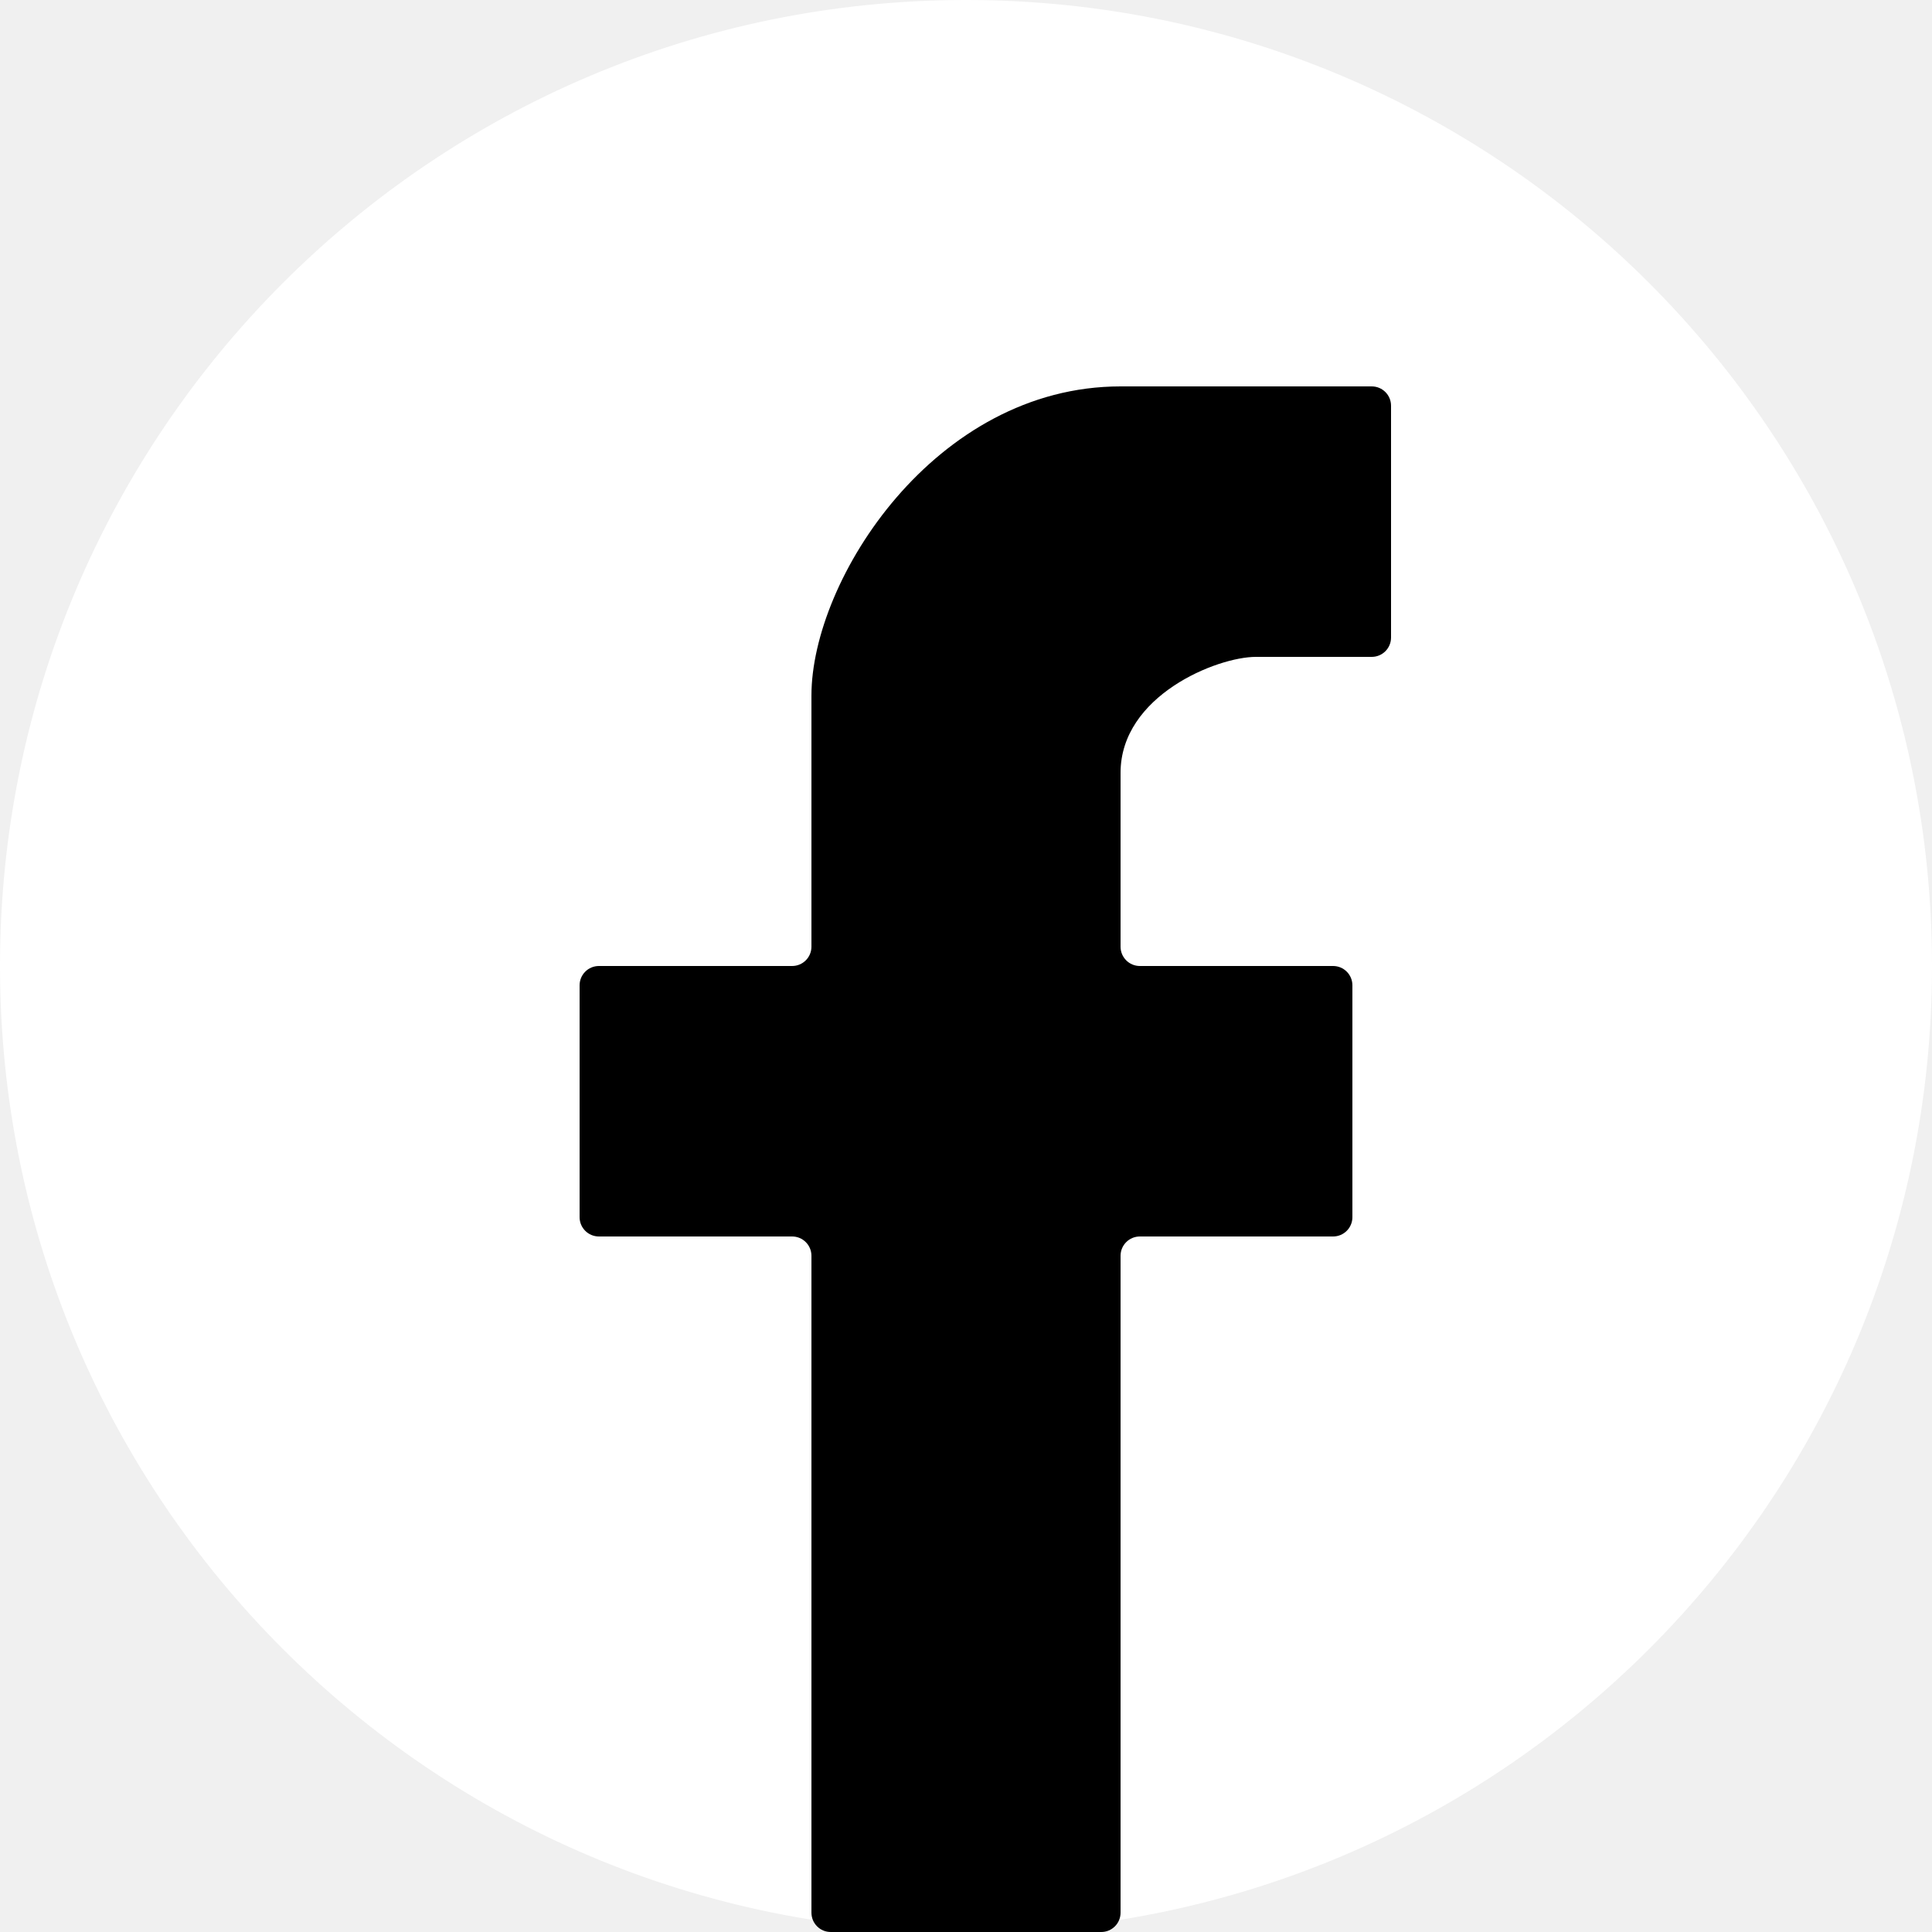
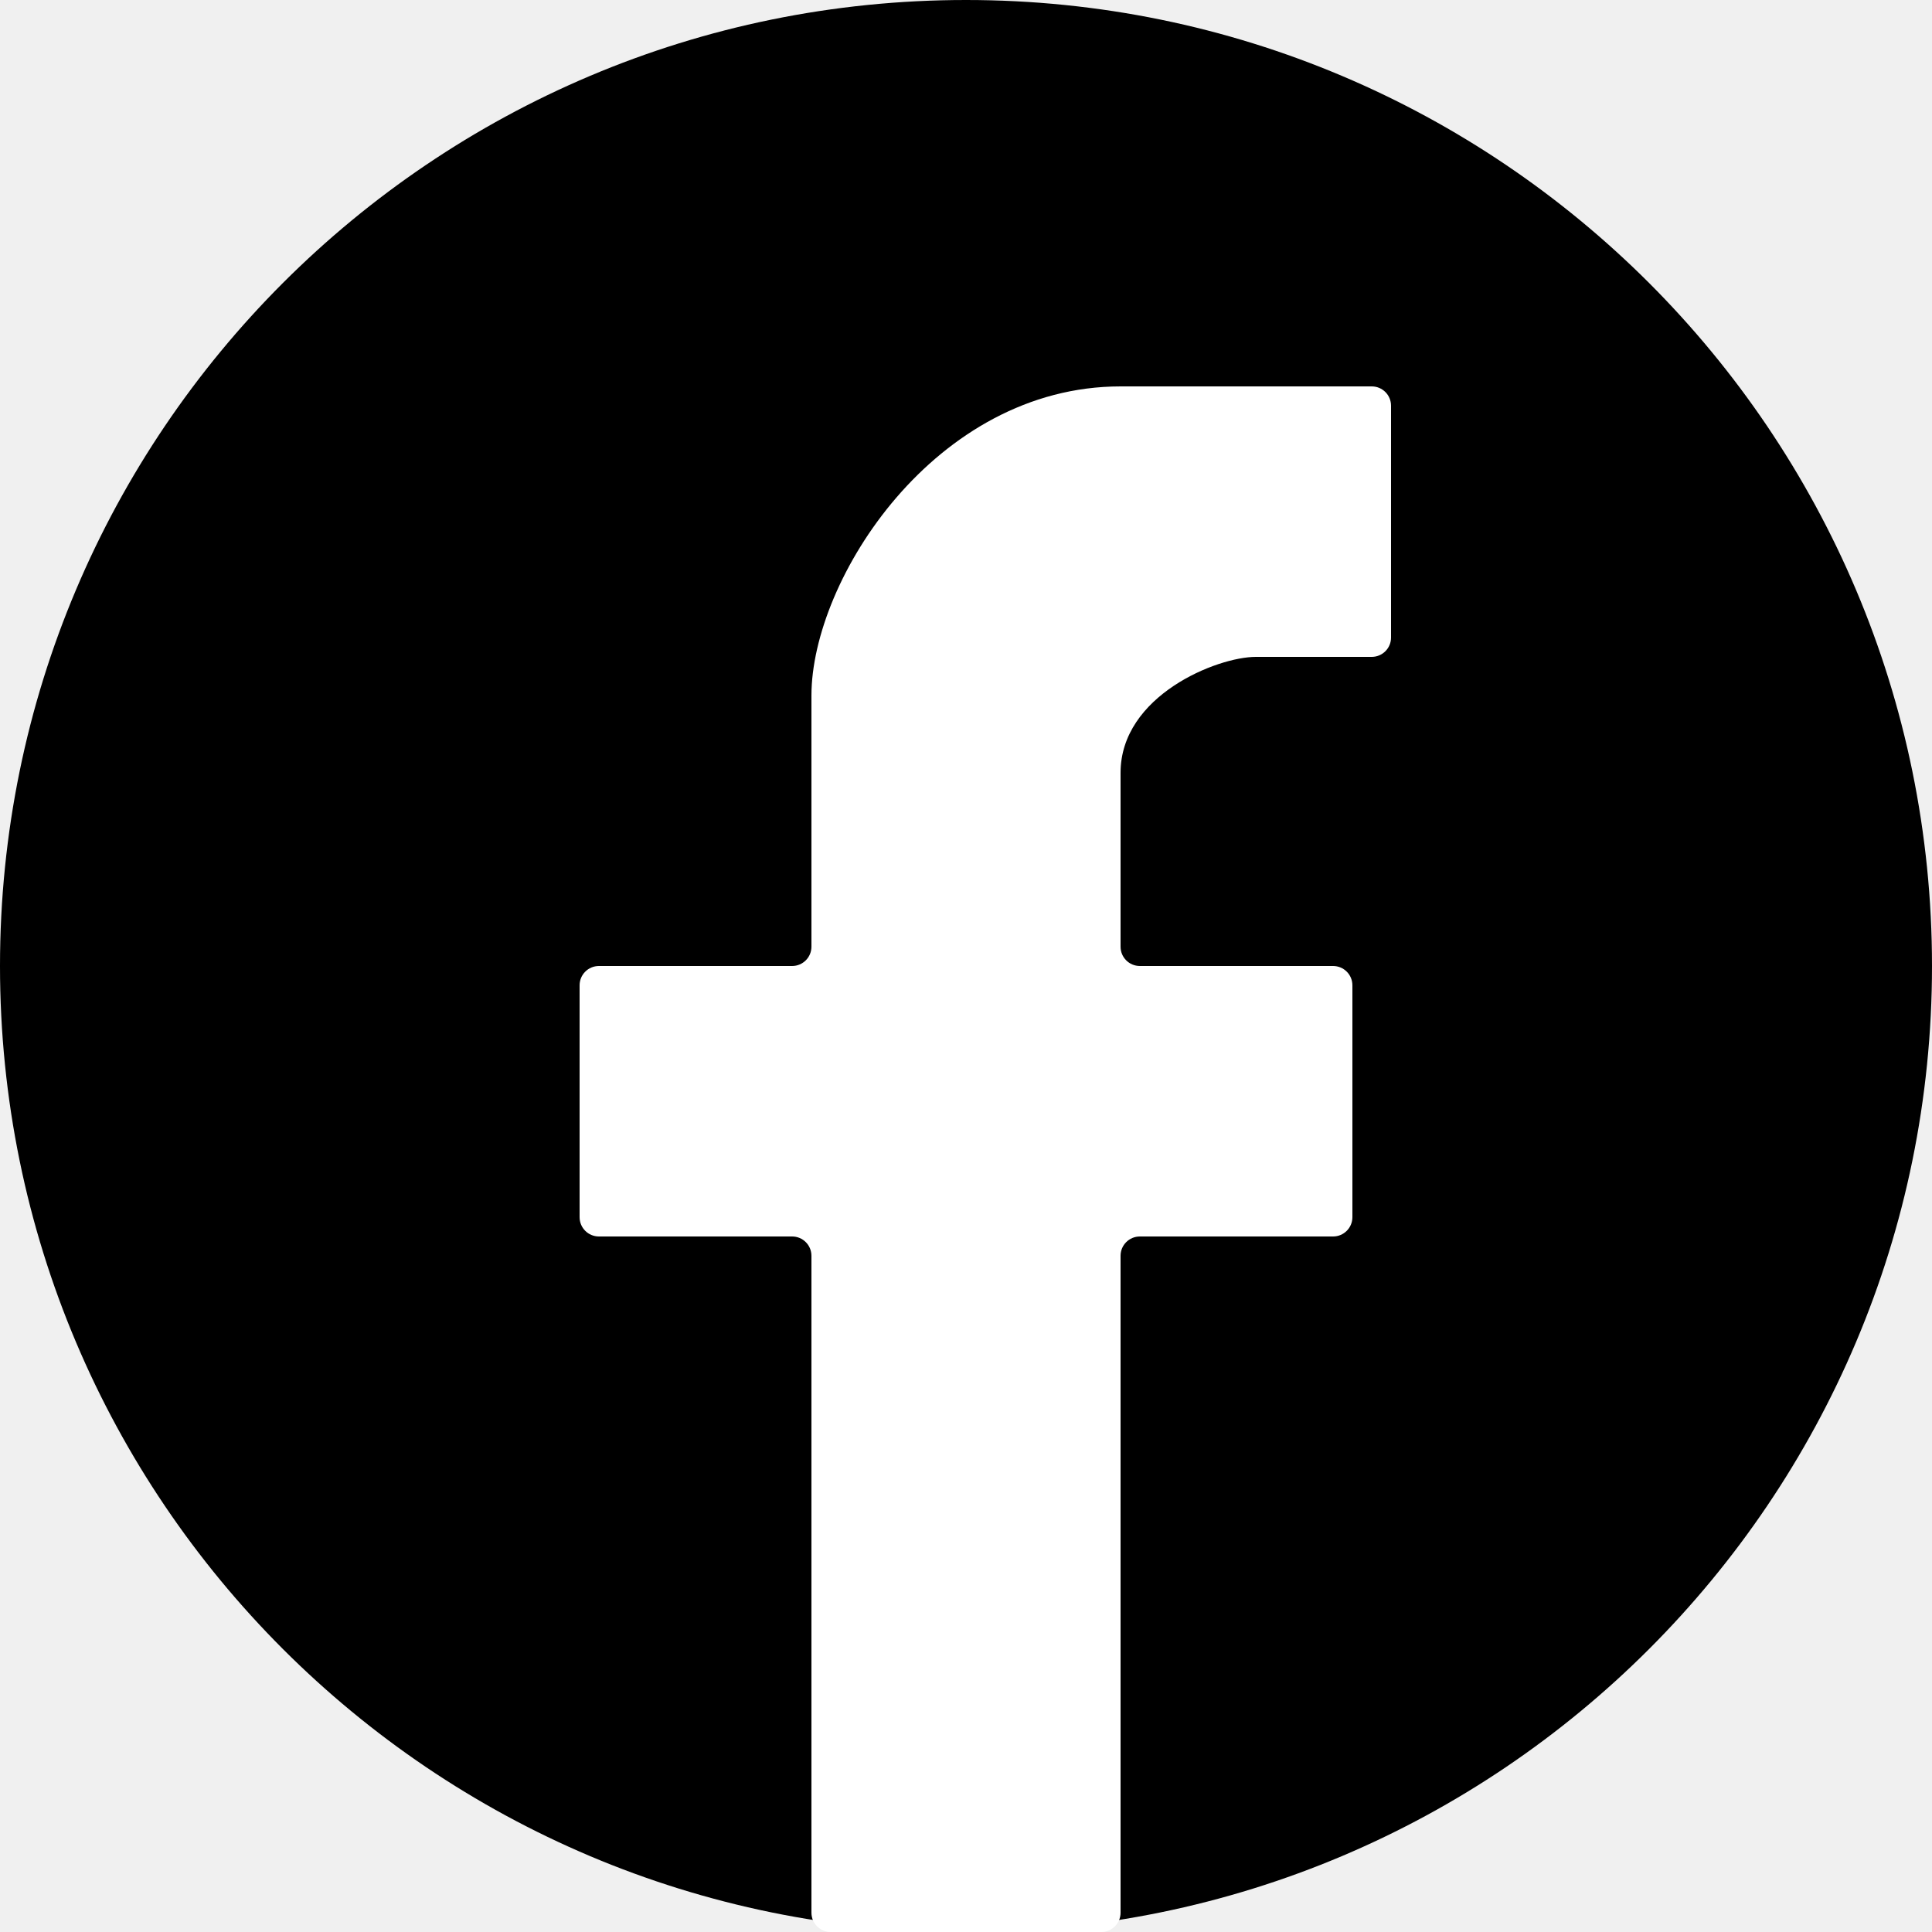
<svg xmlns="http://www.w3.org/2000/svg" width="30" height="30" viewBox="0 0 30 30" fill="none">
-   <path d="M30 15C30 23.284 23.284 30 15 30C6.716 30 0 23.284 0 15C0 6.716 6.716 0 15 0C23.284 0 30 6.716 30 15Z" fill="url(#paint0_linear_48_147)" />
-   <path d="M12.6 19.5V29.7C12.6 29.866 12.734 30 12.9 30H17.1C17.266 30 17.4 29.866 17.4 29.7V19.5C17.4 19.334 17.534 19.2 17.7 19.2H20.7C20.866 19.2 21 19.066 21 18.9V15.3C21 15.134 20.866 15 20.7 15H17.7C17.534 15 17.4 14.866 17.4 14.7V12C17.4 10.8 18.9 10.2 19.5 10.2H21.3C21.466 10.2 21.6 10.066 21.6 9.9V6.3C21.6 6.134 21.466 6 21.3 6H17.4C14.52 6 12.6 9 12.6 10.8V14.7C12.6 14.866 12.466 15 12.3 15H9.3C9.134 15 9 15.134 9 15.3V18.9C9 19.066 9.134 19.2 9.3 19.2H12.3C12.466 19.2 12.6 19.334 12.6 19.5Z" fill="black" />
+   <path d="M30 15C30 23.284 23.284 30 15 30C6.716 30 0 23.284 0 15C0 6.716 6.716 0 15 0C23.284 0 30 6.716 30 15Z" fill="url(#paint0_linear_9_179)" />
+   <path d="M12.6 19.5V29.7C12.6 29.866 12.734 30 12.9 30H17.1C17.266 30 17.4 29.866 17.4 29.7V19.5C17.4 19.334 17.534 19.2 17.7 19.2H20.7C20.866 19.2 21 19.066 21 18.9V15.3C21 15.134 20.866 15 20.7 15H17.7C17.534 15 17.4 14.866 17.4 14.7V12C17.4 10.8 18.9 10.2 19.5 10.2H21.3C21.466 10.2 21.6 10.066 21.6 9.9V6.3C21.6 6.134 21.466 6 21.3 6H17.4C14.52 6 12.6 9 12.6 10.8V14.7C12.6 14.866 12.466 15 12.3 15H9.3C9.134 15 9 15.134 9 15.3V18.9C9 19.066 9.134 19.2 9.3 19.2H12.3C12.466 19.2 12.6 19.334 12.6 19.5Z" fill="white" />
  <defs>
-     <linearGradient id="paint0_linear_48_147" x1="15" y1="0" x2="15" y2="30" gradientUnits="userSpaceOnUse">
-       <stop stop-color="white" />
-       <stop offset="1" stop-color="white" />
+     <linearGradient id="paint0_linear_9_179" x1="15" y1="0" x2="15" y2="30" gradientUnits="userSpaceOnUse">
+       <stop />
+       <stop offset="1" />
    </linearGradient>
  </defs>
</svg>
